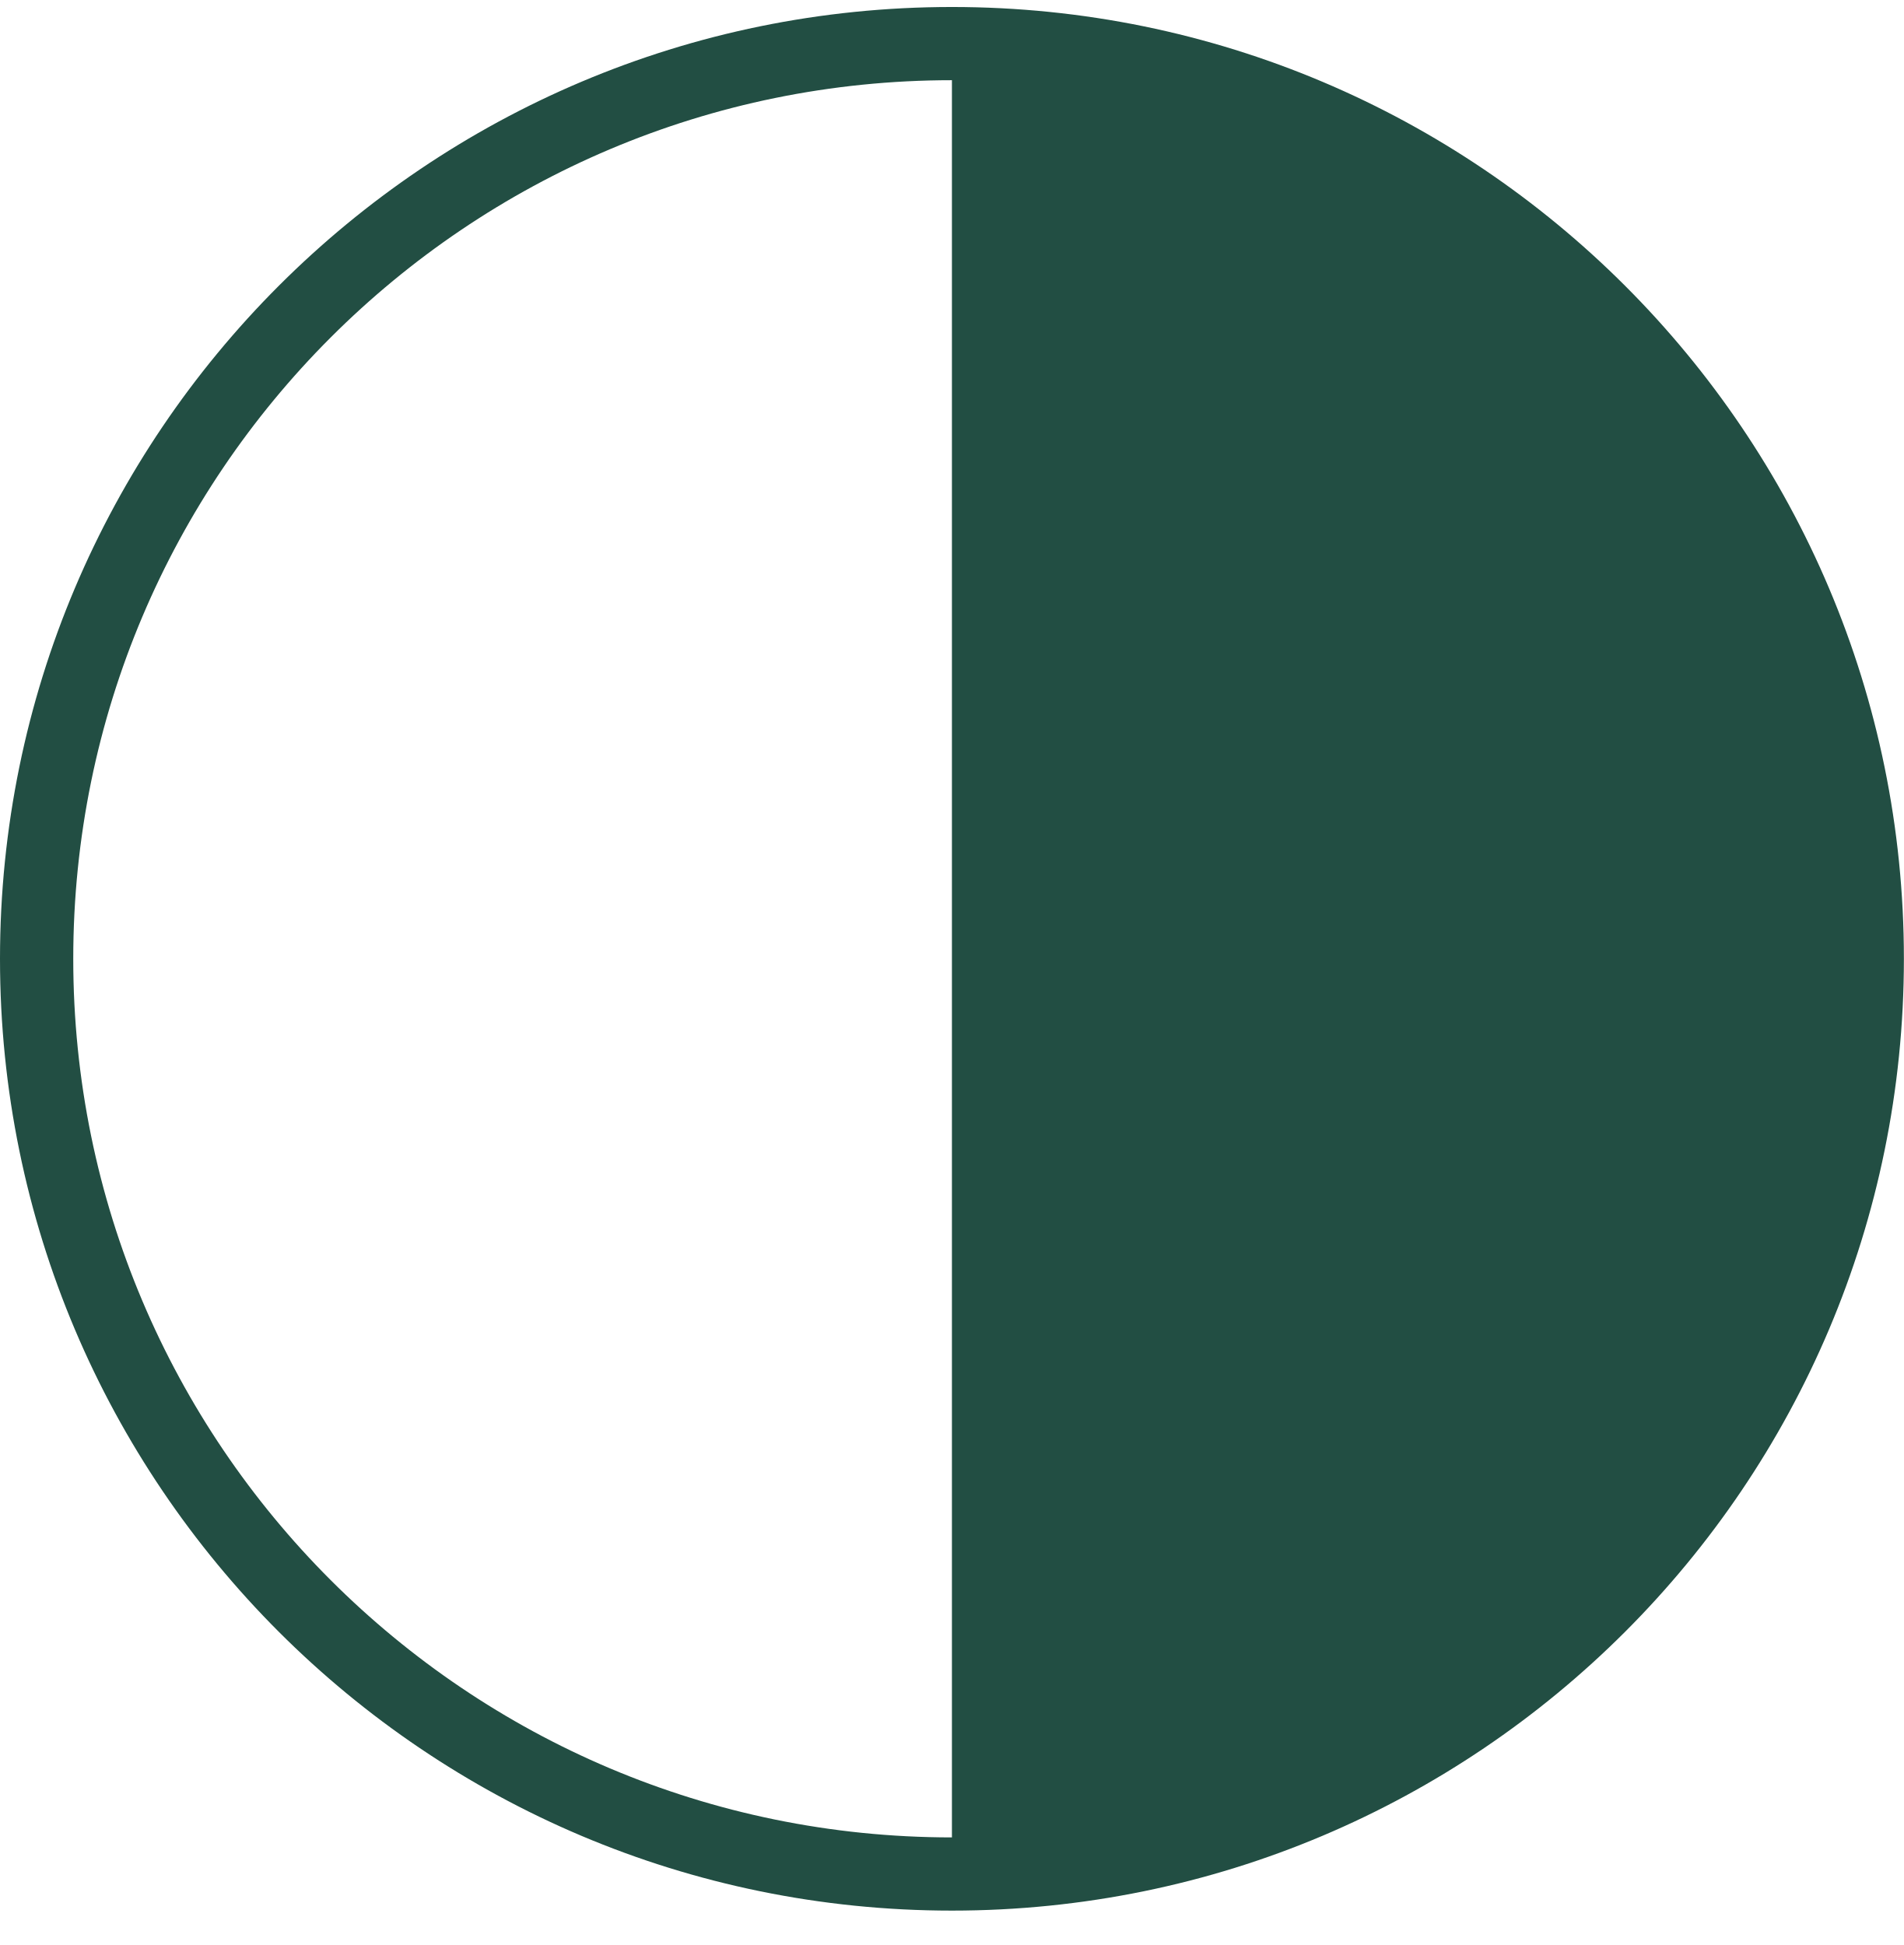
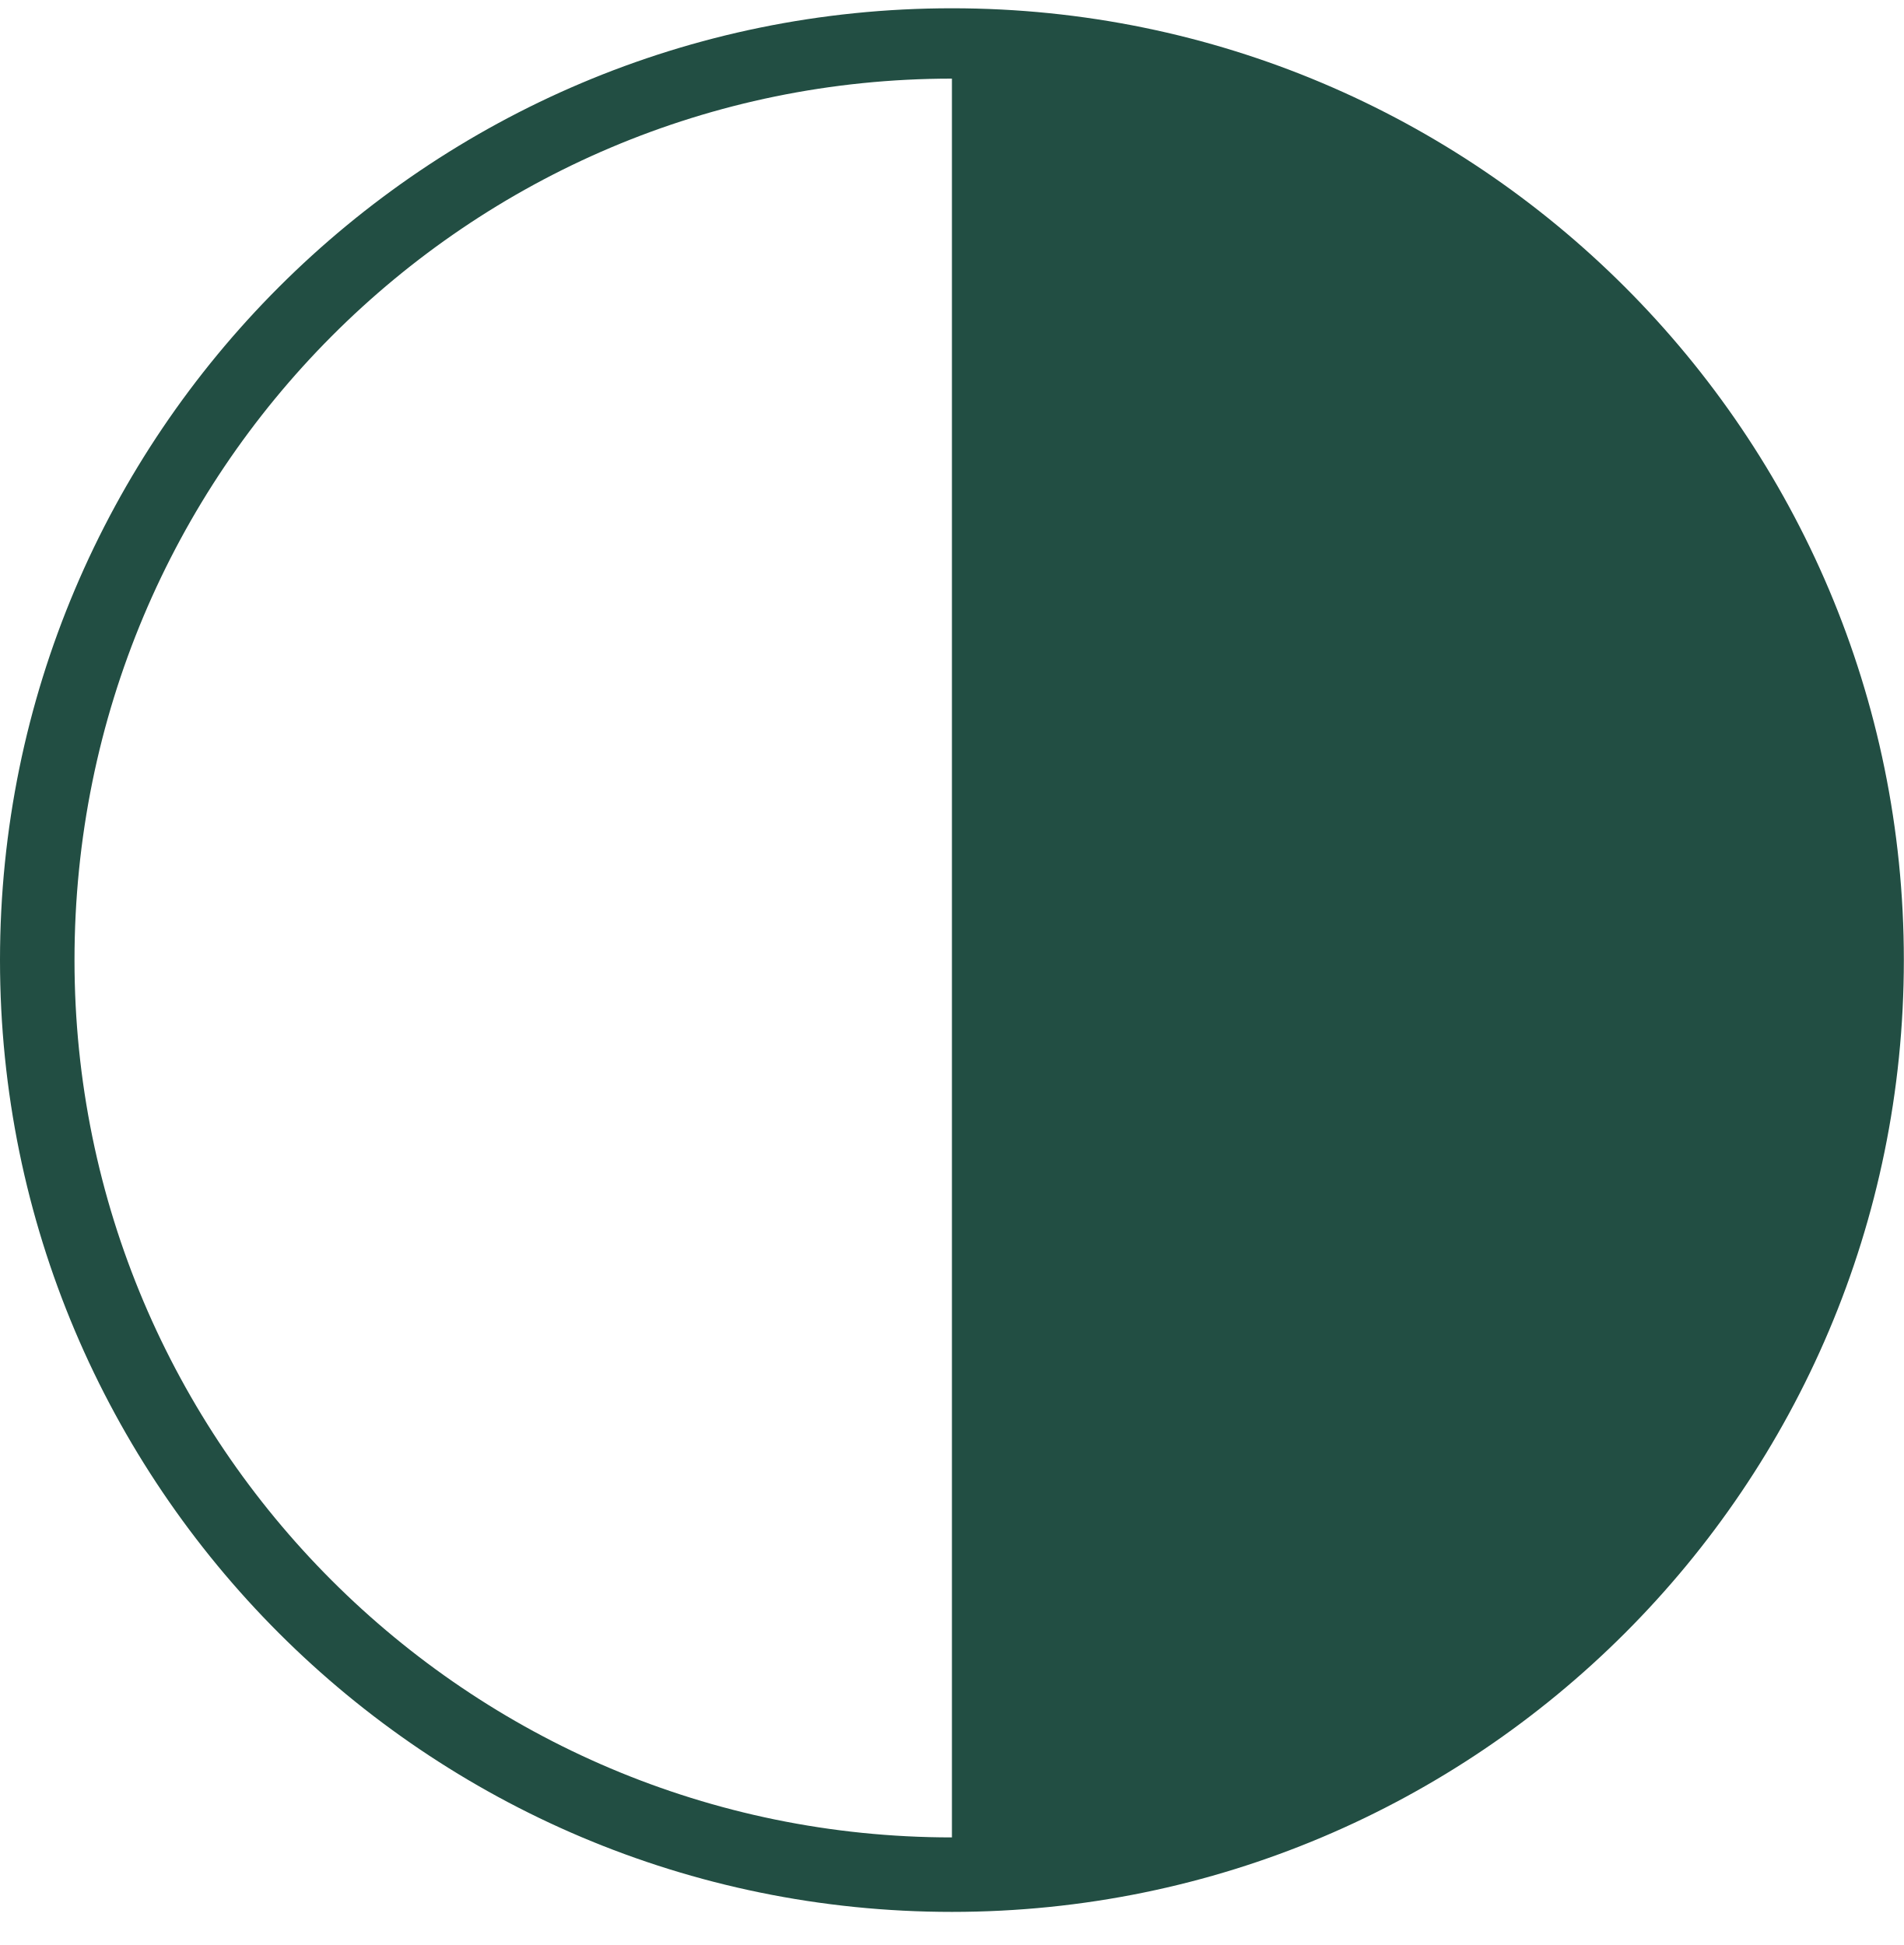
- <svg xmlns="http://www.w3.org/2000/svg" width="46" height="47" viewBox="0 0 46 47" fill="none">
-   <path fill-rule="evenodd" clip-rule="evenodd" d="M46.001 23.169C46.001 35.871 35.703 46.169 23 46.169C10.298 46.169 0 35.871 0 23.169C0 10.466 10.298 0.169 23 0.169C35.703 0.169 46.001 10.466 46.001 23.169ZM1.77 23.169C1.77 34.894 11.275 44.399 23 44.4L23 1.938C23 1.938 23.001 1.938 23.001 1.938V1.938C11.275 1.938 1.77 11.443 1.77 23.169Z" fill="#224E43" />
+ <svg xmlns="http://www.w3.org/2000/svg" version="1.1" id="Layer_1" x="0px" y="0px" viewBox="0 0 46 47" style="enable-background:new 0 0 46 47;" xml:space="preserve">
+   <style type="text/css">
+ 	.st0{fill-rule:evenodd;clip-rule:evenodd;fill:#224E43;}
+ </style>
+   <path class="st0" d="M46,23.2c0,12.7-10.3,23-23,23c-12.7,0-23-10.3-23-23c0-12.7,10.3-23,23-23C35.7,0.2,46,10.5,46,23.2z   M1.8,23.2c0,11.7,9.5,21.2,21.2,21.2V1.9c0,0,0,0,0,0v0C11.3,1.9,1.8,11.4,1.8,23.2z" />
</svg>
